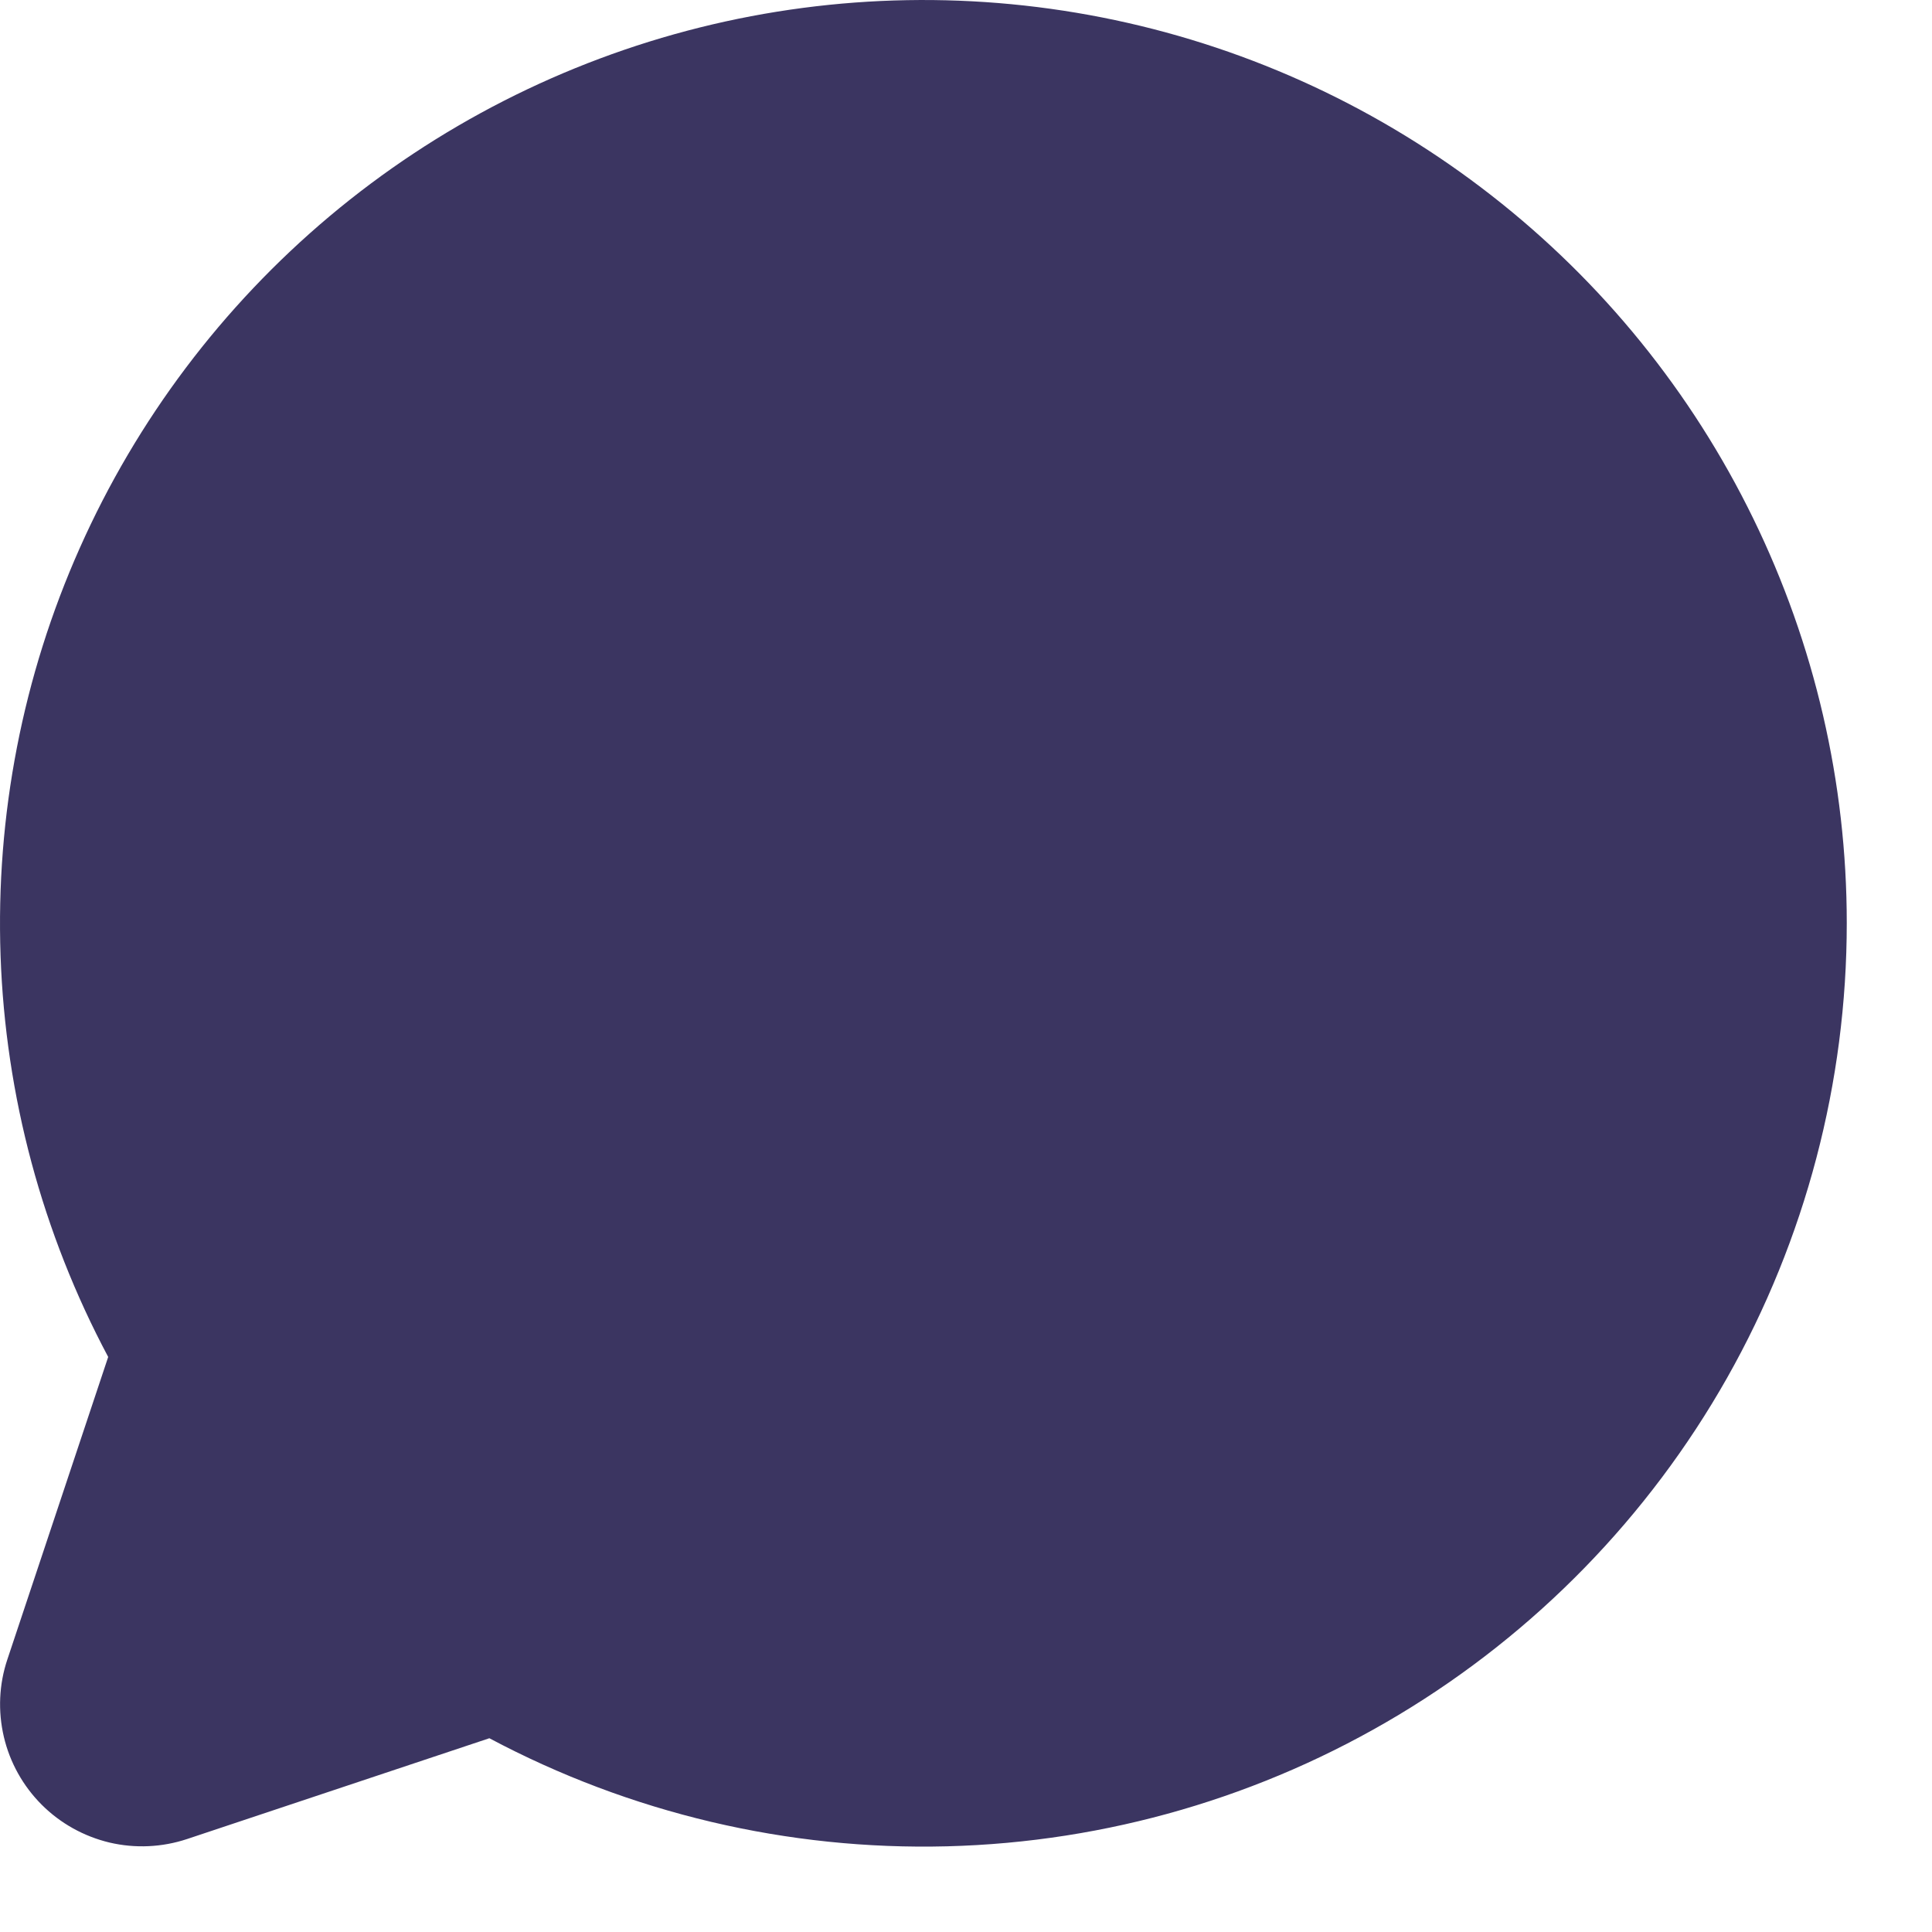
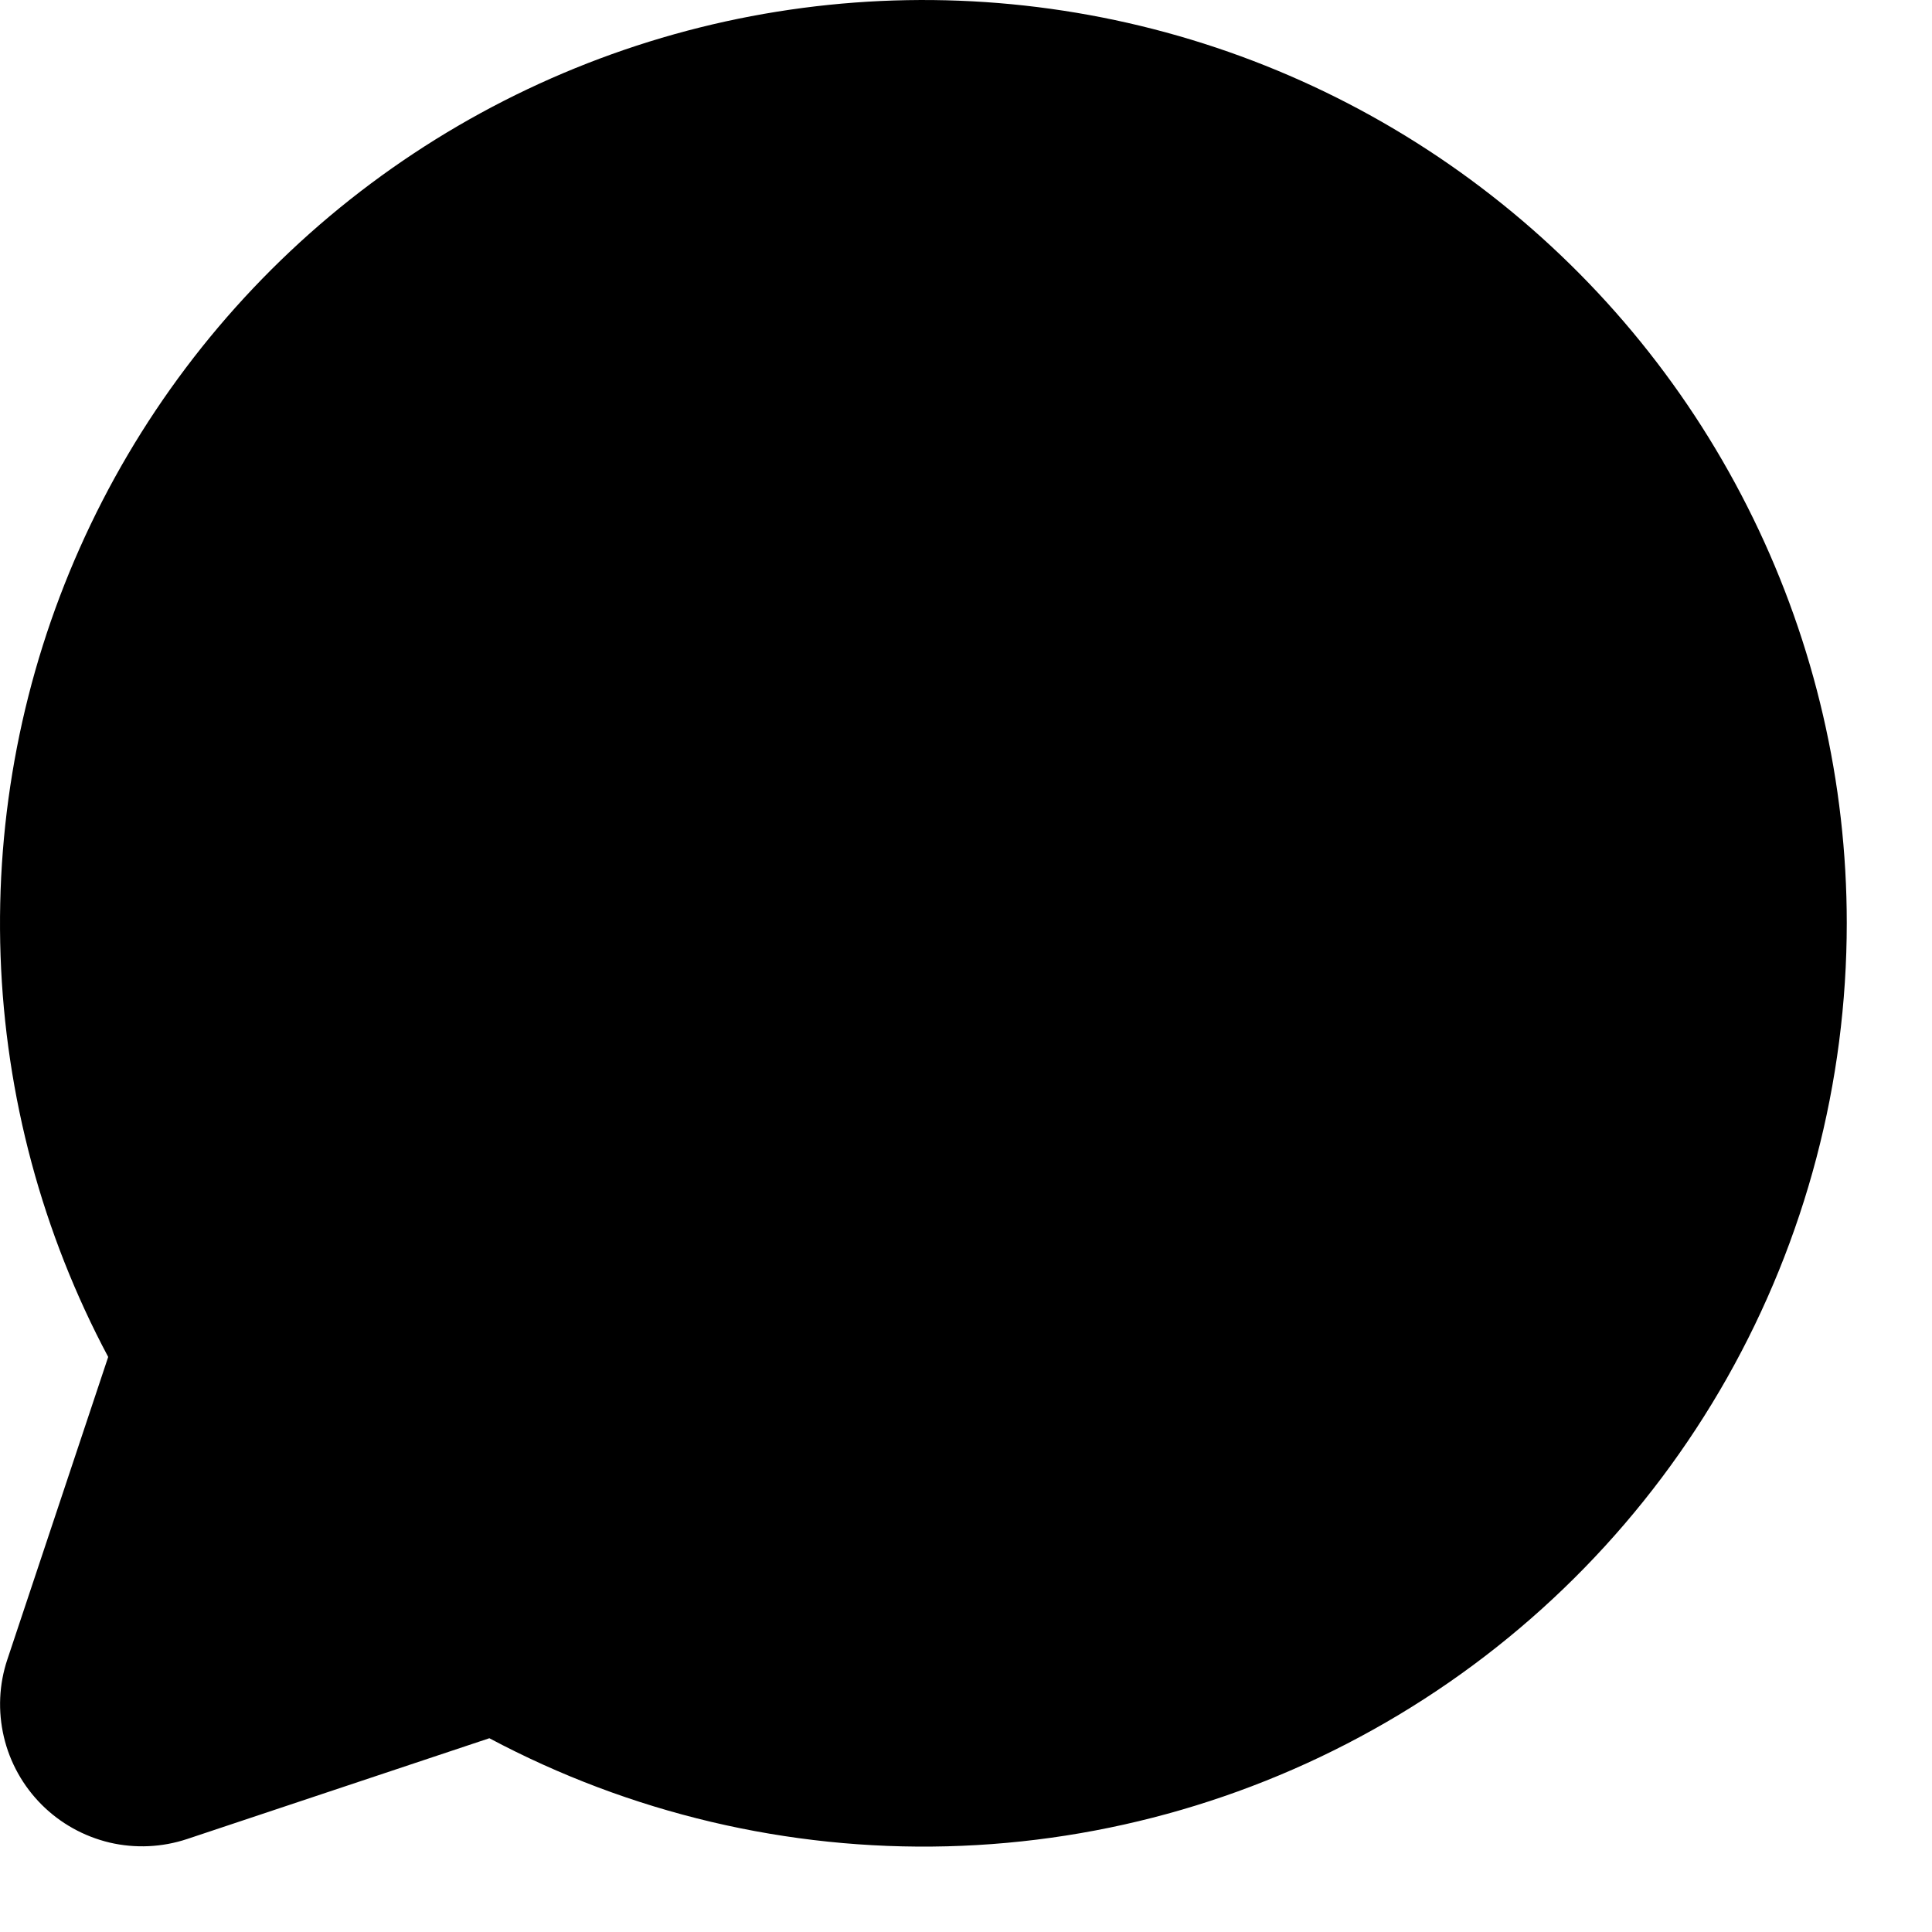
<svg xmlns="http://www.w3.org/2000/svg" width="17" height="17" viewBox="0 0 17 17" fill="none">
-   <path d="M16.25 8.122C16.25 9.524 15.887 10.903 15.197 12.124C14.506 13.345 13.511 14.367 12.308 15.089C11.106 15.811 9.737 16.21 8.334 16.246C6.932 16.282 5.544 15.954 4.306 15.295L1.646 16.182C1.426 16.255 1.19 16.266 0.964 16.213C0.738 16.159 0.531 16.044 0.367 15.88C0.203 15.716 0.087 15.509 0.034 15.283C-0.019 15.057 -0.009 14.821 0.065 14.601L0.952 11.94C0.372 10.851 0.048 9.643 0.005 8.41C-0.038 7.176 0.2 5.949 0.702 4.822C1.204 3.694 1.956 2.696 2.901 1.902C3.846 1.109 4.96 0.541 6.157 0.242C7.355 -0.057 8.605 -0.079 9.812 0.177C11.019 0.433 12.152 0.961 13.125 1.721C14.098 2.48 14.885 3.451 15.426 4.56C15.968 5.67 16.25 6.887 16.25 8.122Z" fill="#3B3561" />
+   <path d="M16.25 8.122C16.25 9.524 15.887 10.903 15.197 12.124C14.506 13.345 13.511 14.367 12.308 15.089C11.106 15.811 9.737 16.21 8.334 16.246C6.932 16.282 5.544 15.954 4.306 15.295L1.646 16.182C1.426 16.255 1.19 16.266 0.964 16.213C0.738 16.159 0.531 16.044 0.367 15.88C0.203 15.716 0.087 15.509 0.034 15.283C-0.019 15.057 -0.009 14.821 0.065 14.601L0.952 11.94C0.372 10.851 0.048 9.643 0.005 8.41C-0.038 7.176 0.2 5.949 0.702 4.822C1.204 3.694 1.956 2.696 2.901 1.902C3.846 1.109 4.96 0.541 6.157 0.242C7.355 -0.057 8.605 -0.079 9.812 0.177C11.019 0.433 12.152 0.961 13.125 1.721C14.098 2.48 14.885 3.451 15.426 4.56C15.968 5.67 16.25 6.887 16.25 8.122Z" fill="currentColor" />
</svg>
